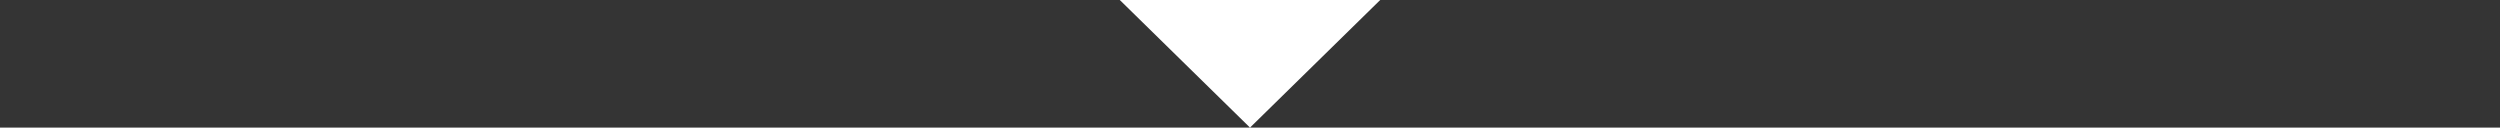
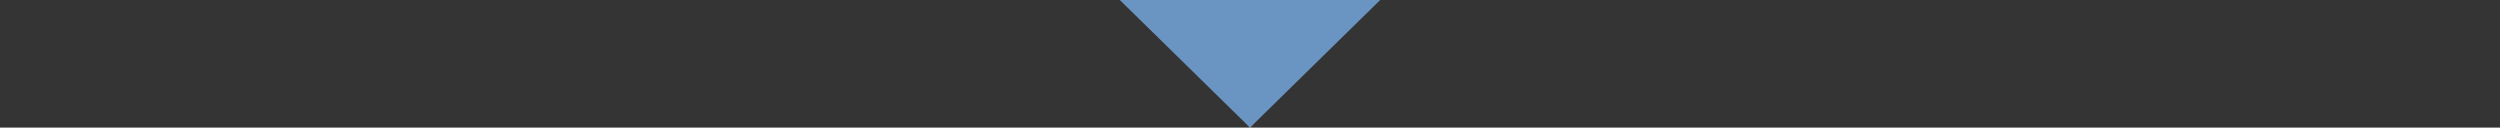
- <svg xmlns="http://www.w3.org/2000/svg" version="1.2" baseProfile="tiny" id="background_1_" x="0px" y="0px" viewBox="0 0 720 36.75" xml:space="preserve">
-   <g id="background">
-     <polygon fill-rule="evenodd" fill="#343434" points="720,0 0,0 0,36.75 360,36.75 322.5,0 397.5,0 360,36.75 720,36.75  " />
+ <svg xmlns="http://www.w3.org/2000/svg" version="1.2" baseProfile="tiny" x="0px" y="0px" viewBox="0 0 720 36.75" xml:space="preserve">
+   <g id="background_1_">
+     <g id="background">
+       <polygon fill-rule="evenodd" fill="#6A94C2" points="315,0 360,36.75 405,0   " />
+     </g>
+   </g>
+   <g id="div_1_">
+     <g id="div">
+       <polygon fill-rule="evenodd" fill="#343434" points="720,0 0,0 0,36.75 360,36.75 322.5,0 397.5,0 360,36.75 720,36.75   " />
+     </g>
  </g>
</svg>
